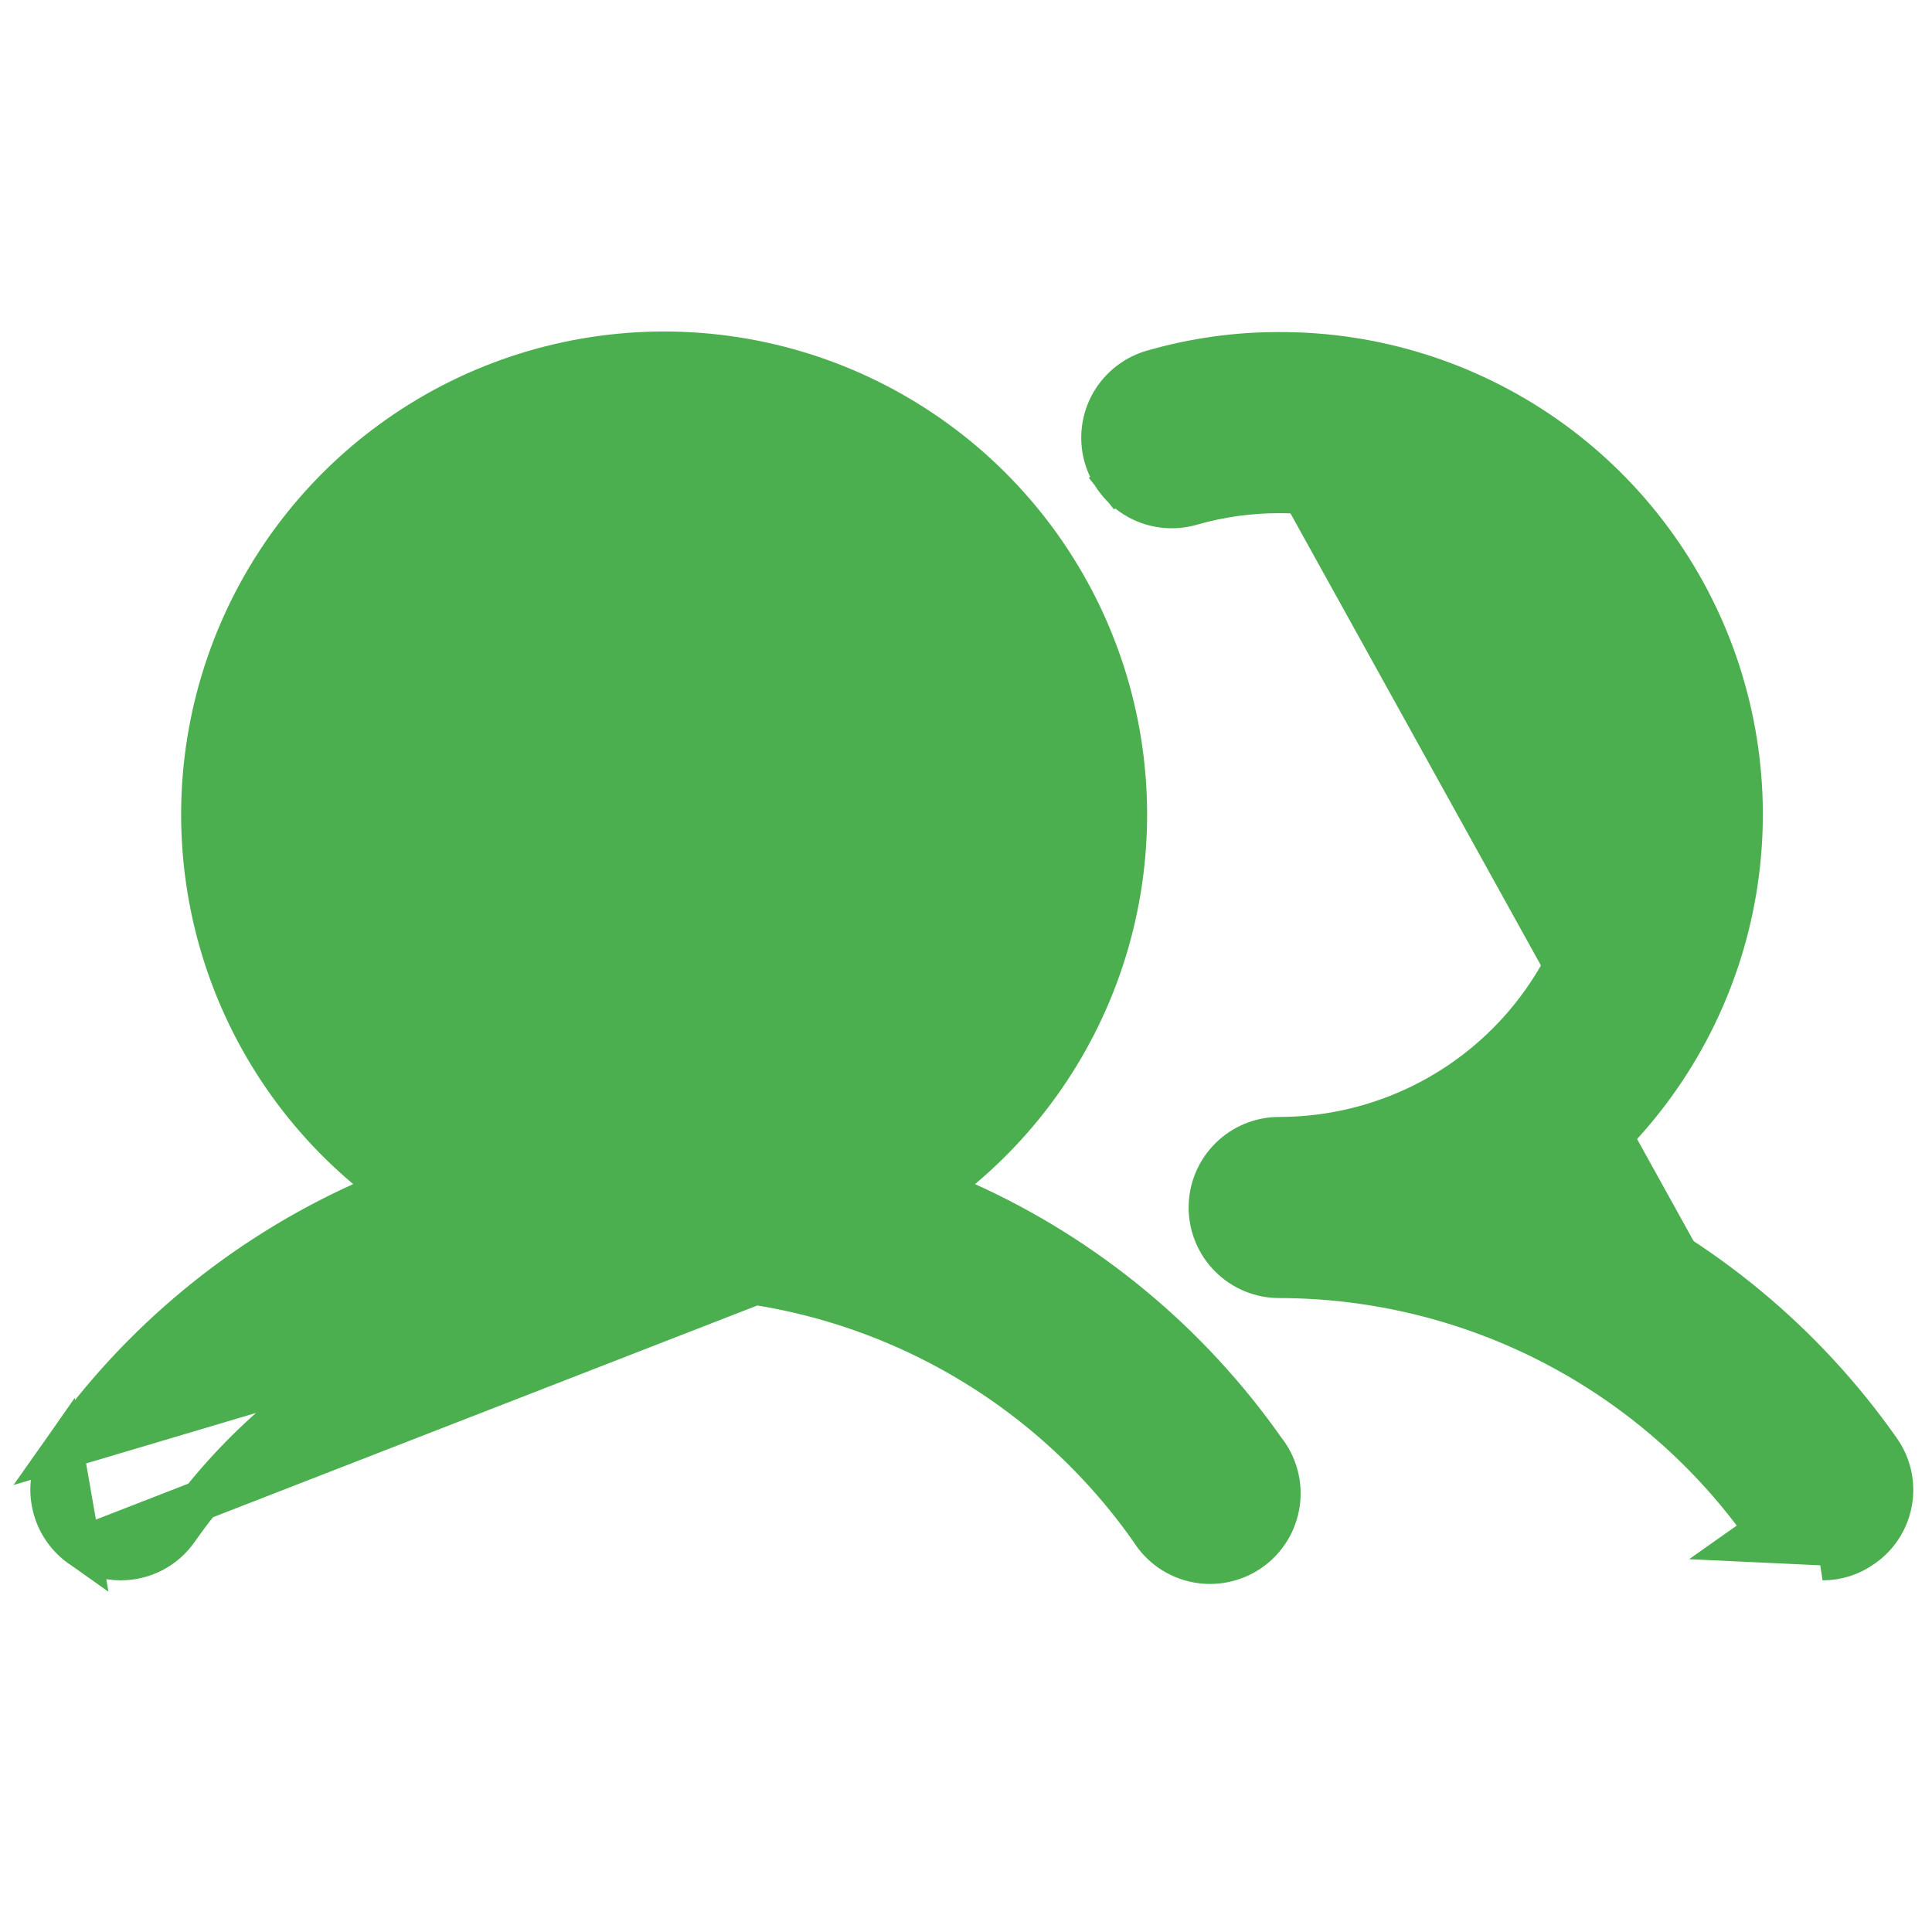
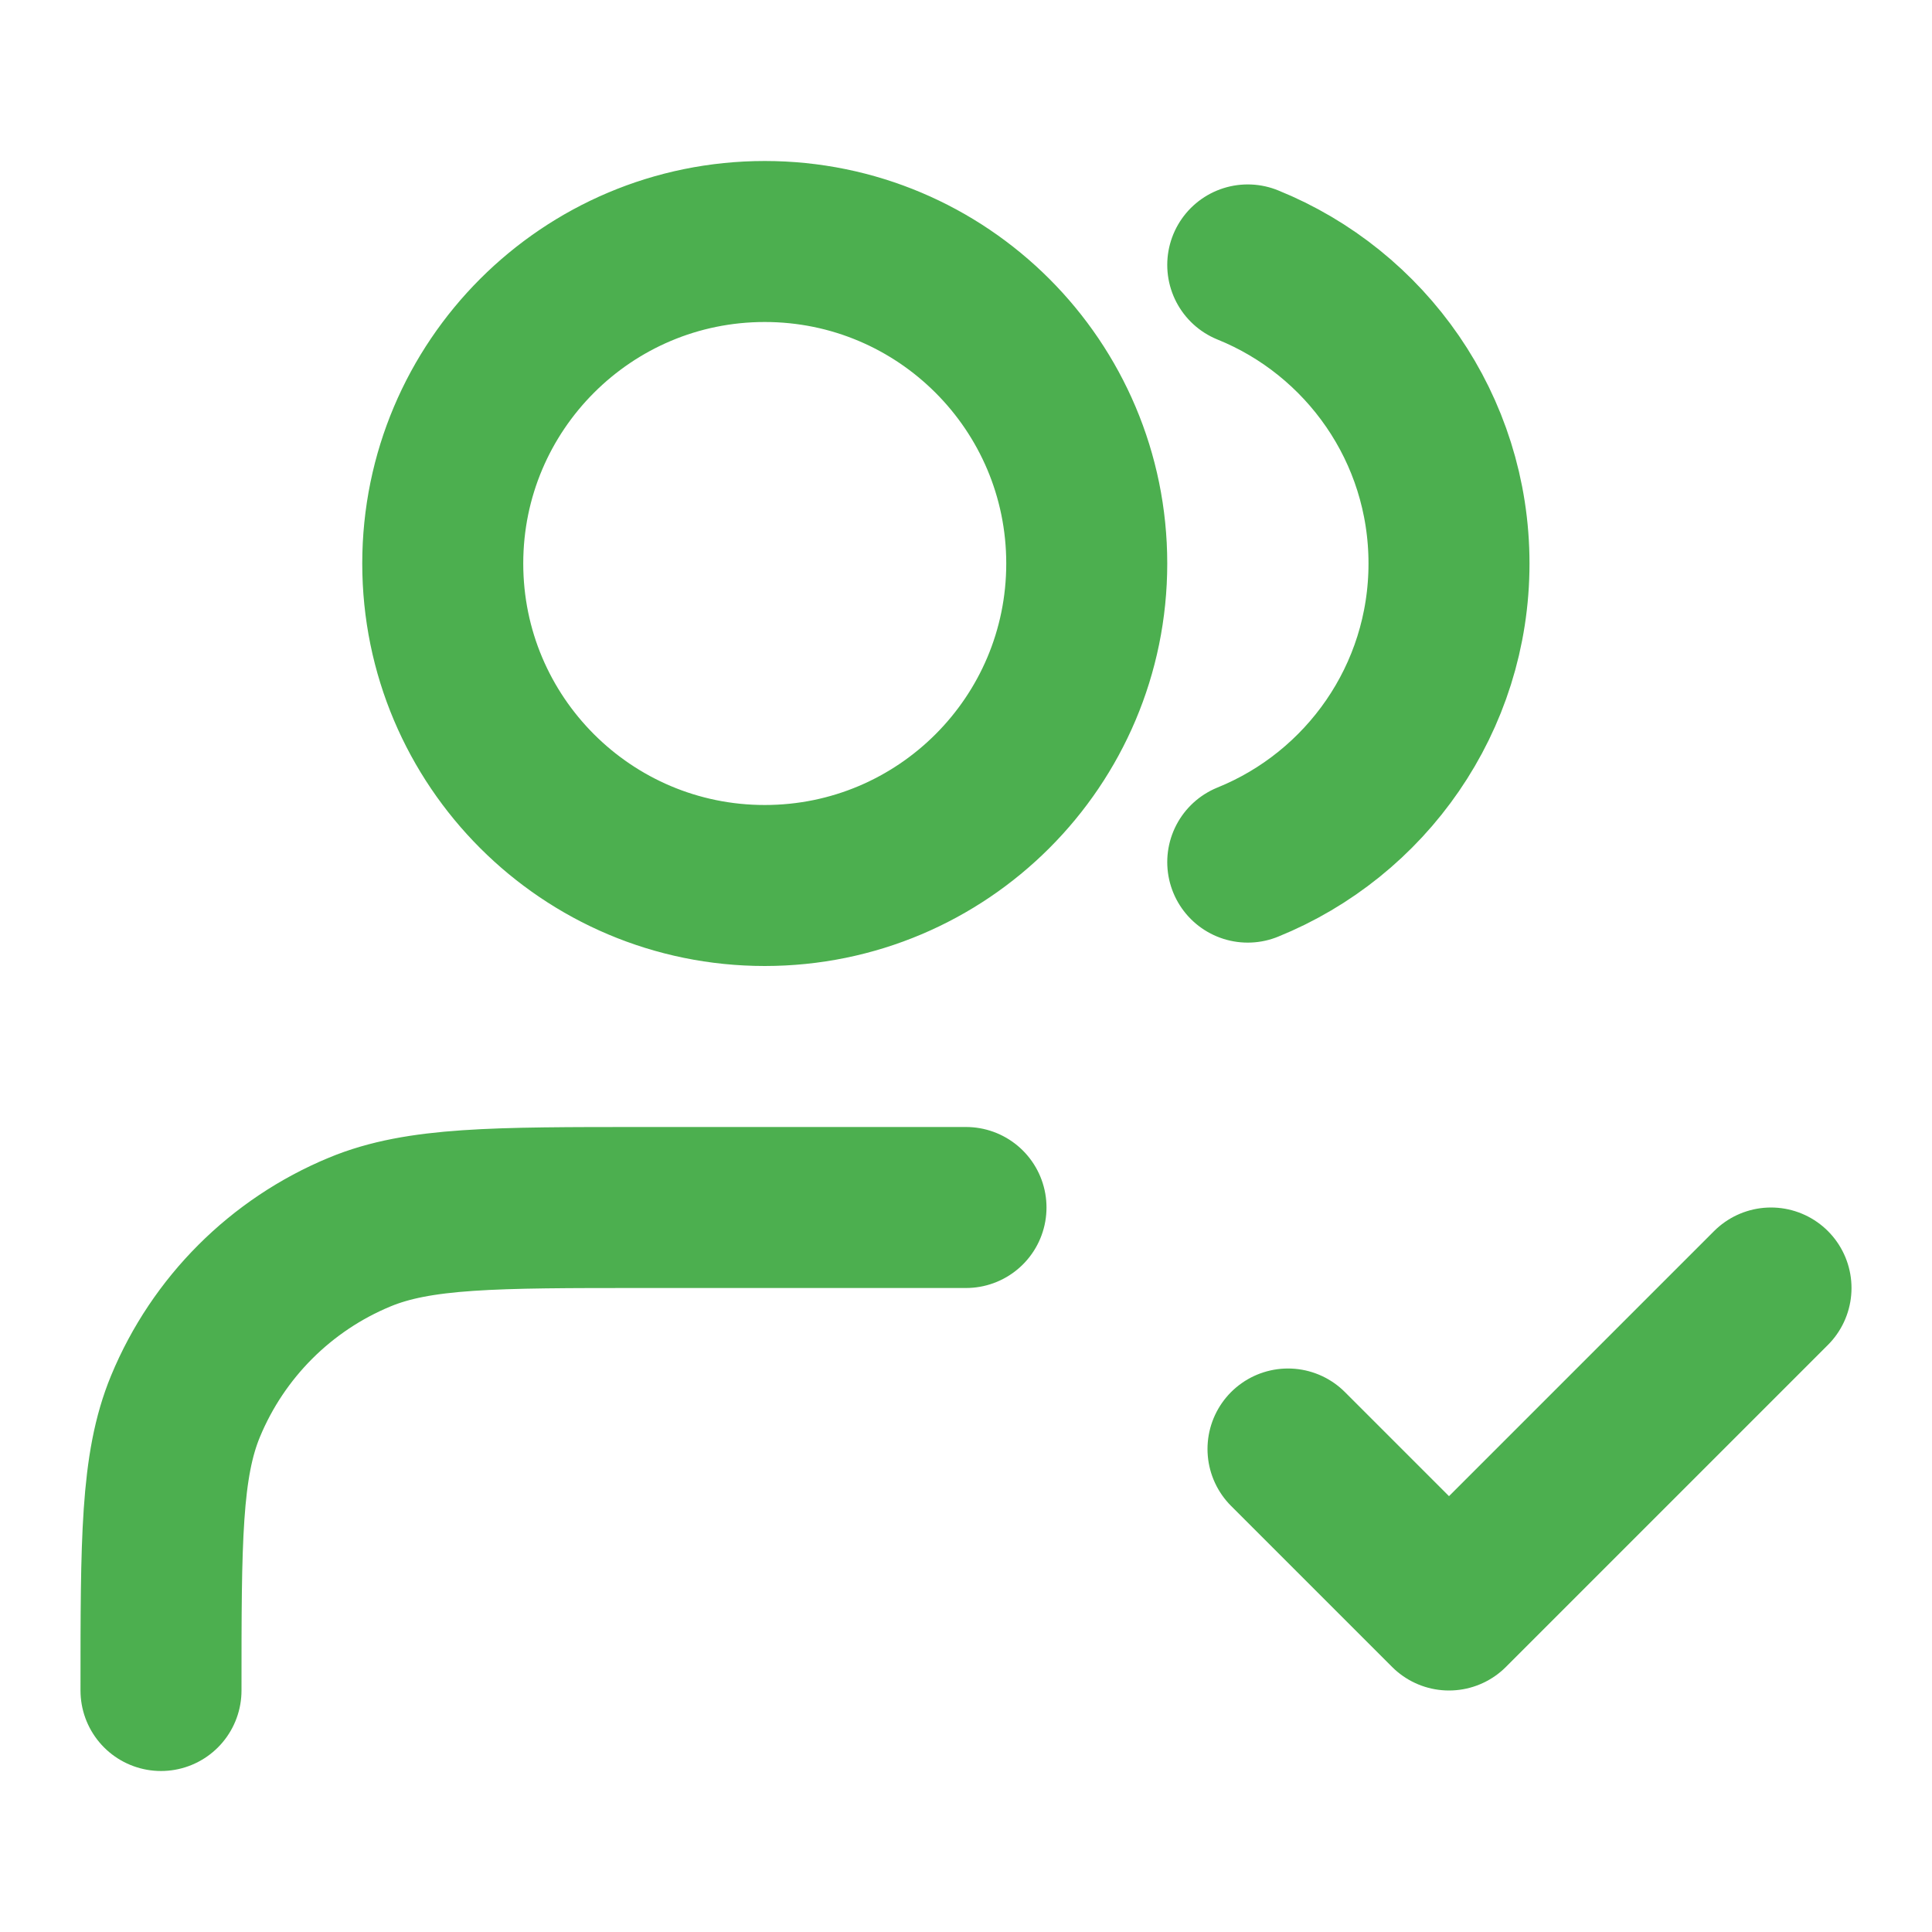
<svg xmlns="http://www.w3.org/2000/svg" width="48" height="48" viewBox="0 0 48 48" fill="none">
-   <path d="M23.296 29.547L23.903 29.036C25.708 27.518 27.003 25.481 27.611 23.202C28.219 20.923 28.112 18.512 27.304 16.296C26.496 14.08 25.026 12.166 23.093 10.814C21.16 9.461 18.859 8.736 16.5 8.736C14.141 8.736 11.839 9.461 9.907 10.814C7.974 12.166 6.504 14.08 5.696 16.296C4.888 18.512 4.781 20.923 5.389 23.202C5.997 25.481 7.292 27.518 9.097 29.036L9.704 29.547L8.981 29.874C6.008 31.22 3.449 33.337 1.572 36.006L23.296 29.547ZM23.296 29.547L24.019 29.874M23.296 29.547L24.019 29.874M24.019 29.874C26.992 31.22 29.551 33.337 31.428 36.007L31.436 36.017L31.443 36.026C31.589 36.213 31.696 36.428 31.756 36.657C31.817 36.886 31.83 37.126 31.795 37.36C31.76 37.594 31.678 37.819 31.554 38.021C31.429 38.223 31.265 38.398 31.071 38.534C30.878 38.671 30.658 38.766 30.426 38.815C30.194 38.864 29.954 38.866 29.722 38.819C29.489 38.773 29.269 38.68 29.073 38.546C28.878 38.412 28.712 38.239 28.585 38.039L28.579 38.029L28.572 38.019C27.211 36.081 25.404 34.499 23.302 33.407C21.201 32.315 18.868 31.745 16.5 31.745C14.132 31.745 11.799 32.315 9.698 33.407C7.596 34.499 5.789 36.081 4.428 38.019L4.427 38.02C4.267 38.25 4.054 38.438 3.806 38.567C3.557 38.696 3.281 38.763 3.001 38.763L2.998 38.763C2.639 38.764 2.289 38.652 1.997 38.443L1.995 38.441M24.019 29.874L1.995 38.441M1.995 38.441C1.616 38.174 1.359 37.768 1.28 37.311C1.2 36.855 1.305 36.386 1.571 36.007L1.995 38.441ZM46.29 38.439L46.29 38.439C46.479 38.308 46.639 38.142 46.763 37.948C46.886 37.755 46.97 37.539 47.009 37.313C47.049 37.087 47.042 36.855 46.992 36.631C46.94 36.407 46.845 36.196 46.712 36.01L46.71 36.007C44.832 33.337 42.273 31.22 39.3 29.874L38.575 29.546L39.185 29.035C40.995 27.52 42.294 25.485 42.906 23.205C43.517 20.925 43.411 18.512 42.602 16.295C41.792 14.078 40.32 12.164 38.384 10.814C36.448 9.464 34.143 8.743 31.783 8.75L31.78 8.75C30.73 8.748 29.685 8.893 28.674 9.181L28.665 9.183L28.665 9.183C28.441 9.243 28.231 9.346 28.047 9.488C27.863 9.629 27.709 9.806 27.593 10.007C27.478 10.209 27.404 10.431 27.376 10.662C27.348 10.892 27.366 11.126 27.428 11.349C27.491 11.573 27.598 11.781 27.742 11.963L27.364 12.264L27.742 11.963C27.887 12.145 28.066 12.296 28.269 12.408C28.472 12.52 28.696 12.591 28.927 12.615C29.157 12.64 29.391 12.618 29.613 12.552L29.619 12.55L29.619 12.55C30.323 12.35 31.051 12.249 31.782 12.25M46.29 38.439L43.444 38.306L43.852 38.018C43.852 38.018 43.852 38.018 43.852 38.018C42.489 36.083 40.681 34.505 38.581 33.414C36.48 32.323 34.148 31.753 31.782 31.75H31.781C31.317 31.75 30.872 31.566 30.544 31.237C30.216 30.909 30.031 30.464 30.031 30C30.031 29.536 30.216 29.091 30.544 28.763C30.872 28.434 31.317 28.25 31.781 28.25C33.903 28.25 35.938 27.407 37.438 25.907C38.938 24.407 39.781 22.372 39.781 20.25C39.781 18.128 38.938 16.093 37.438 14.593C35.938 13.093 33.904 12.25 31.782 12.25M46.29 38.439L46.284 38.443M46.29 38.439L46.284 38.443M31.782 12.25L31.781 12.75V12.25C31.782 12.25 31.782 12.25 31.782 12.25ZM39.506 29.419L39.712 28.963C39.781 28.994 39.85 29.026 39.918 29.058C39.784 29.181 39.647 29.301 39.506 29.419ZM39.506 29.419L39.827 29.802C39.886 29.753 39.945 29.703 40.003 29.652C39.839 29.572 39.673 29.494 39.506 29.419ZM46.284 38.443C45.992 38.652 45.642 38.764 45.283 38.763L46.284 38.443ZM9.848 15.805C8.969 17.121 8.5 18.668 8.5 20.25C8.5 22.372 9.343 24.407 10.843 25.907C12.343 27.407 14.378 28.25 16.5 28.25C18.082 28.25 19.629 27.781 20.945 26.902C22.26 26.023 23.285 24.773 23.891 23.311C24.497 21.85 24.655 20.241 24.346 18.689C24.038 17.137 23.276 15.712 22.157 14.593C21.038 13.474 19.613 12.712 18.061 12.404C16.509 12.095 14.9 12.254 13.438 12.859C11.977 13.464 10.727 14.49 9.848 15.805Z" fill="#4CAF4F" stroke="#4CAF4F" />
+   <path d="M32 36L36 40L44 32M24 30H16C12.273 30 10.409 30 8.939 30.609C6.978 31.421 5.421 32.978 4.609 34.938C4 36.409 4 38.273 4 42M31 6.582C33.932 7.768 36 10.643 36 14C36 17.357 33.932 20.232 31 21.419M27 14C27 18.418 23.418 22 19 22C14.582 22 11 18.418 11 14C11 9.582 14.582 6 19 6C23.418 6 27 9.582 27 14Z" stroke="#4CAF4F" stroke-width="4" stroke-linecap="round" stroke-linejoin="round" />
</svg>
